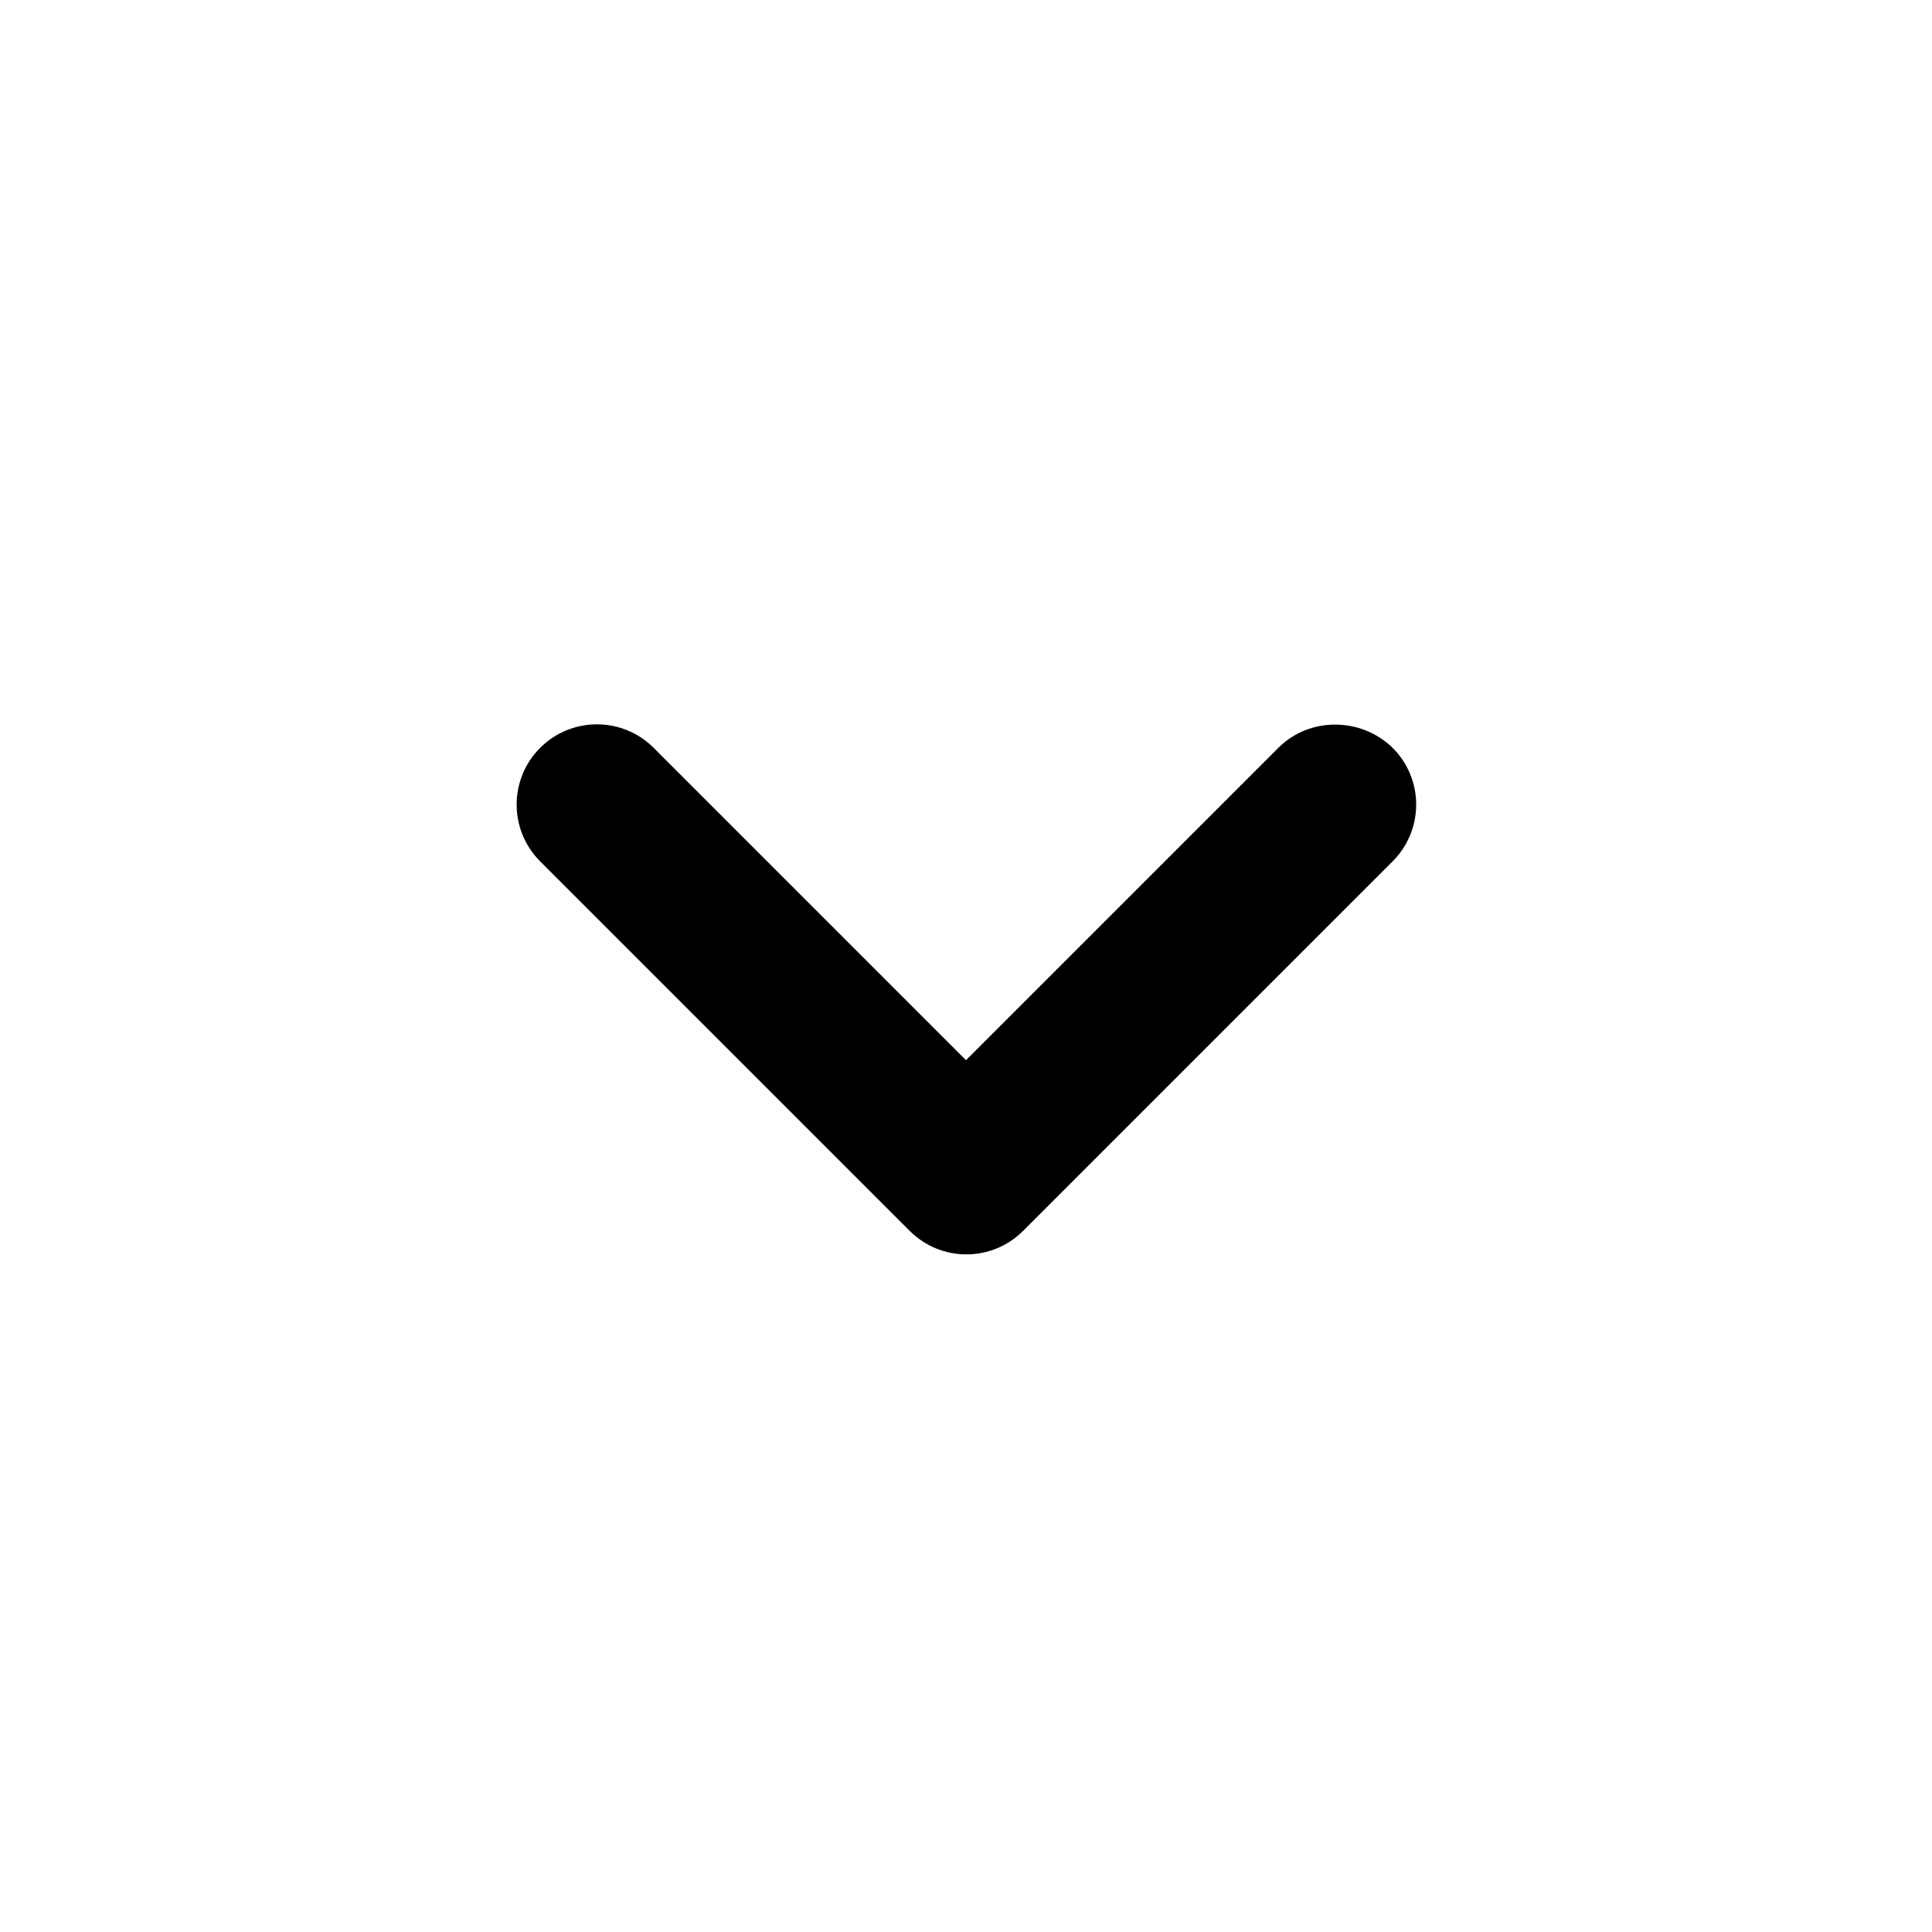
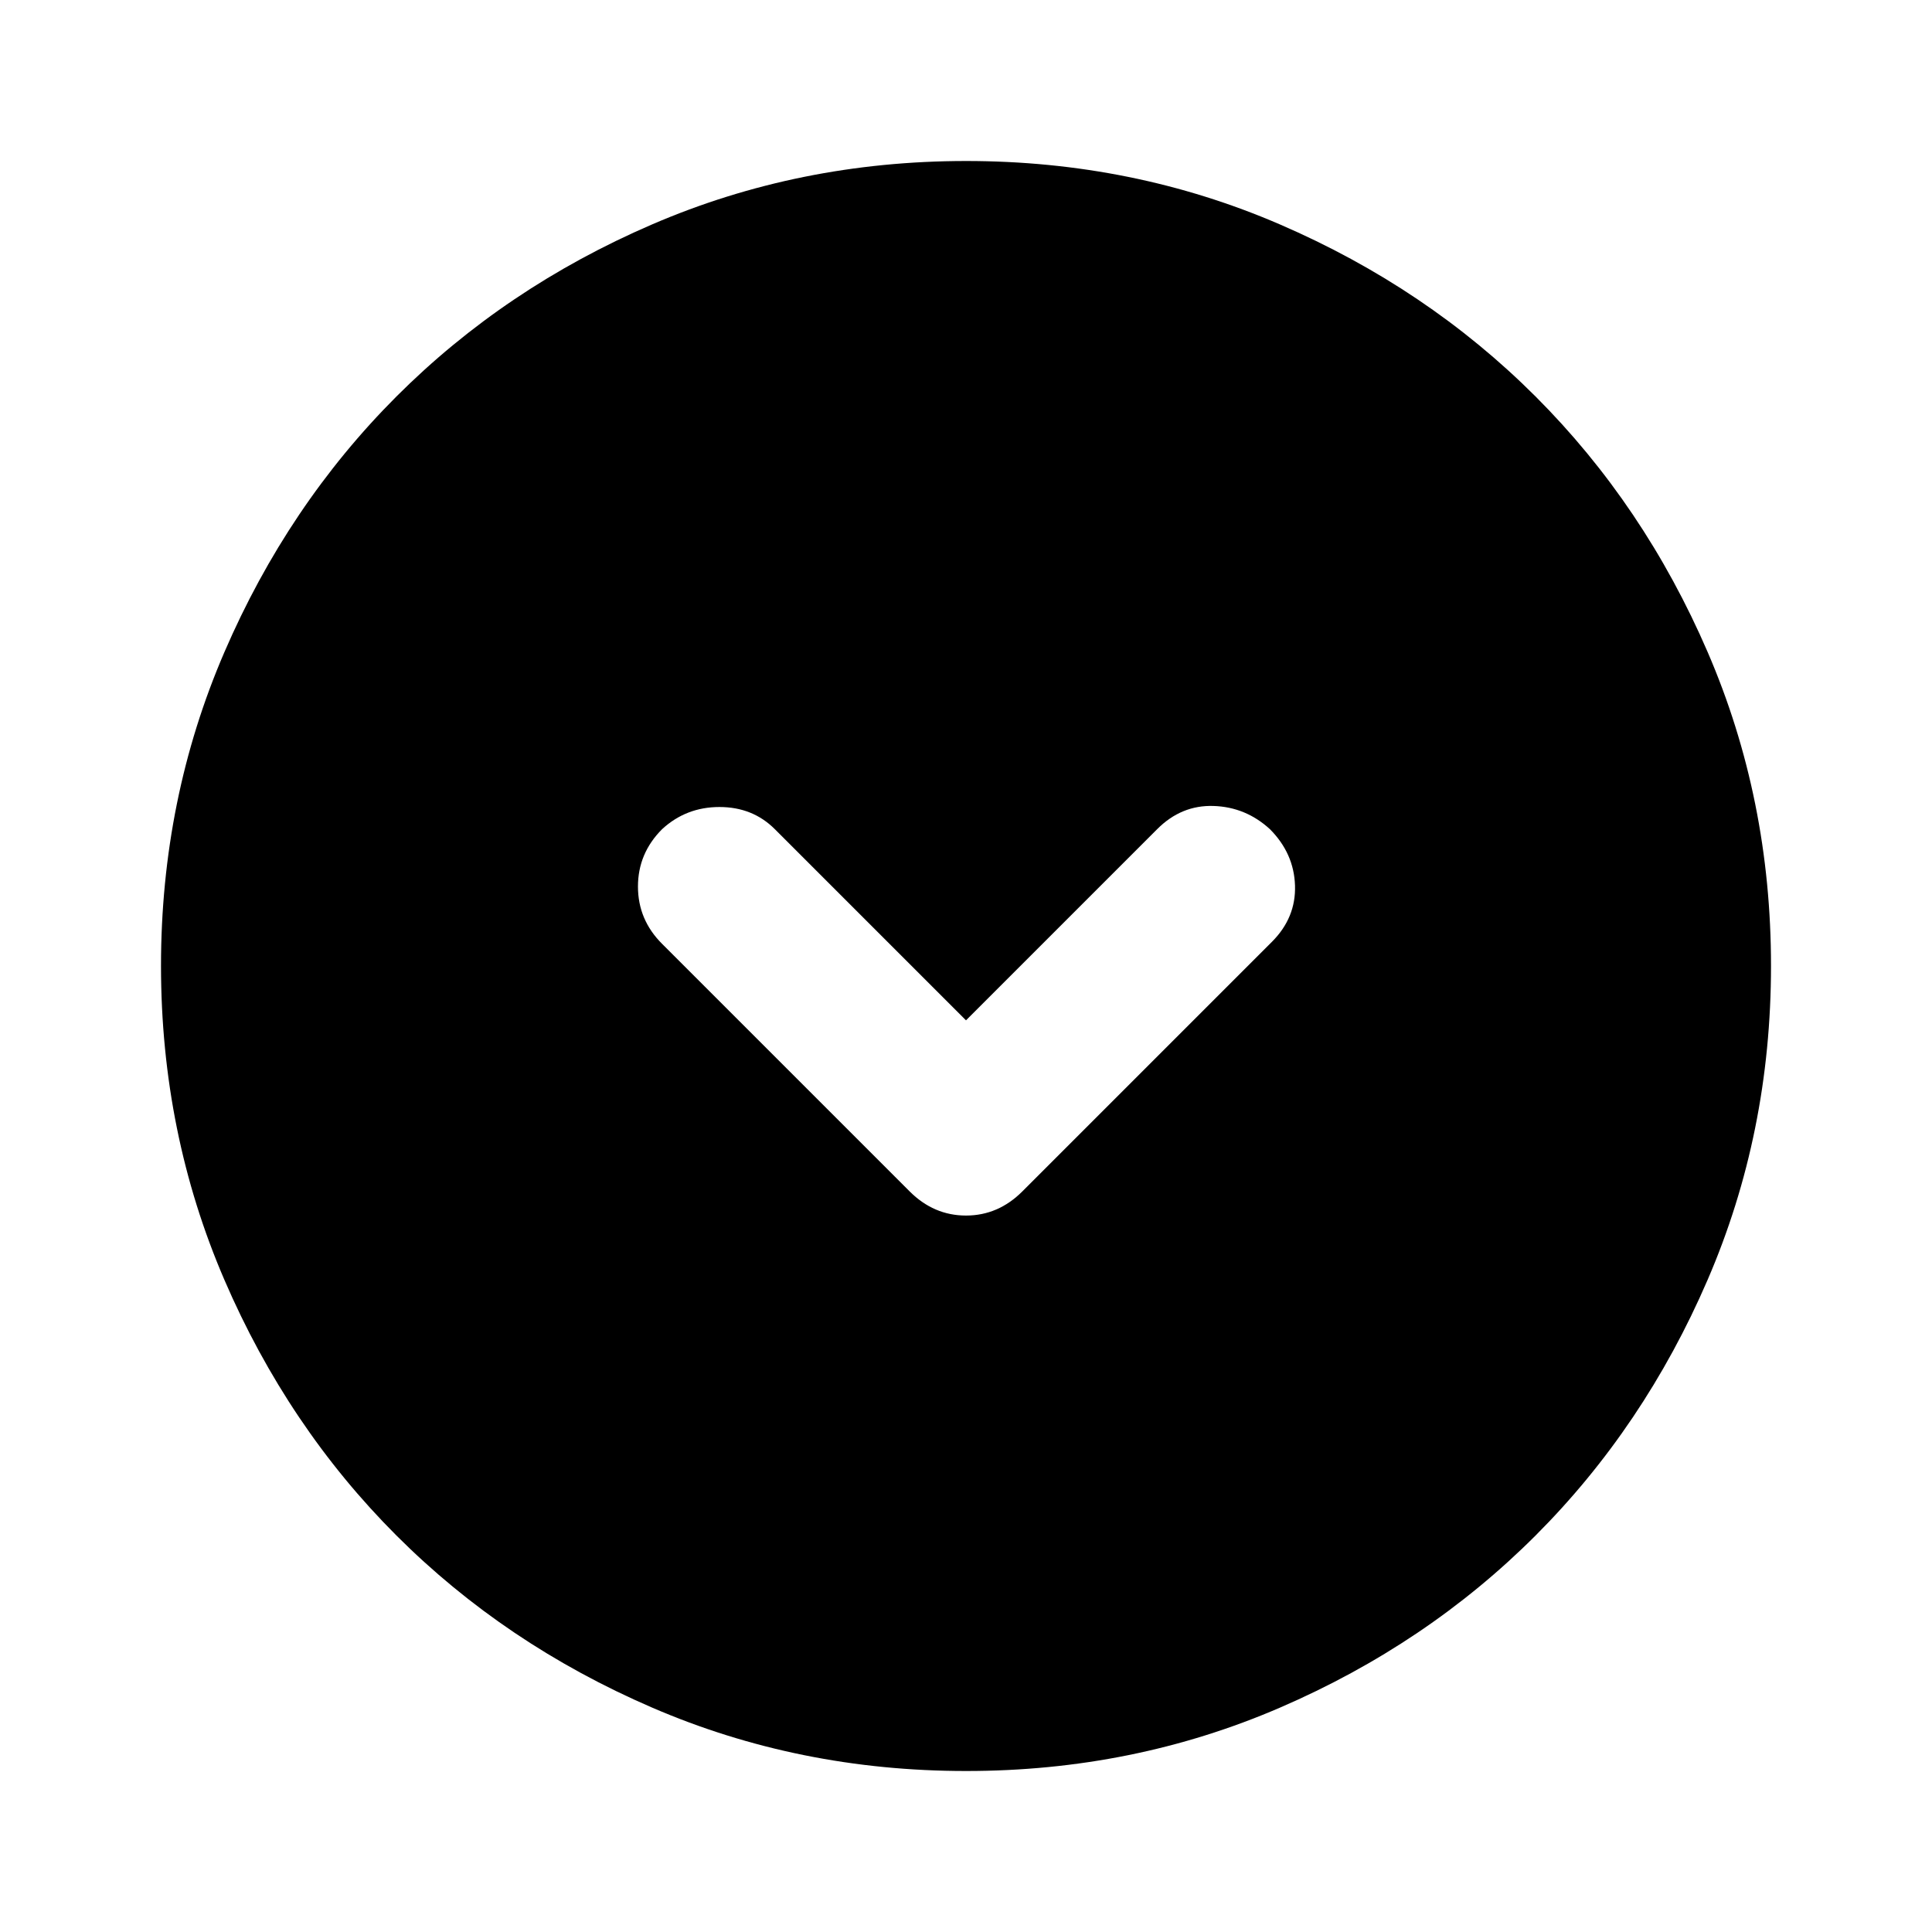
<svg xmlns="http://www.w3.org/2000/svg" width="1em" height="1em" viewBox="0 0 24 24">
-   <path fill="currentColor" d="M15.88 9.29L12 13.17L8.12 9.29a.996.996 0 1 0-1.41 1.41l4.59 4.59c.39.39 1.02.39 1.41 0l4.59-4.59a.996.996 0 0 0 0-1.41c-.39-.38-1.03-.39-1.42 0z" />
+   <path fill="currentColor" d="M12 12.675L9.625 10.3q-.275-.275-.688-.275t-.712.275q-.3.3-.3.713t.3.712L11.3 14.8q.3.3.7.3t.7-.3l3.1-3.1q.3-.3.287-.7t-.312-.7q-.3-.275-.7-.288t-.7.288L12 12.675ZM12 22q-2.075 0-3.9-.788t-3.175-2.137q-1.35-1.35-2.137-3.175T2 12q0-2.075.788-3.9t2.137-3.175q1.35-1.35 3.175-2.137T12 2q2.075 0 3.9.788t3.175 2.137q1.35 1.35 2.138 3.175T22 12q0 2.075-.788 3.9t-2.137 3.175q-1.35 1.35-3.175 2.138T12 22Z" />
</svg>
